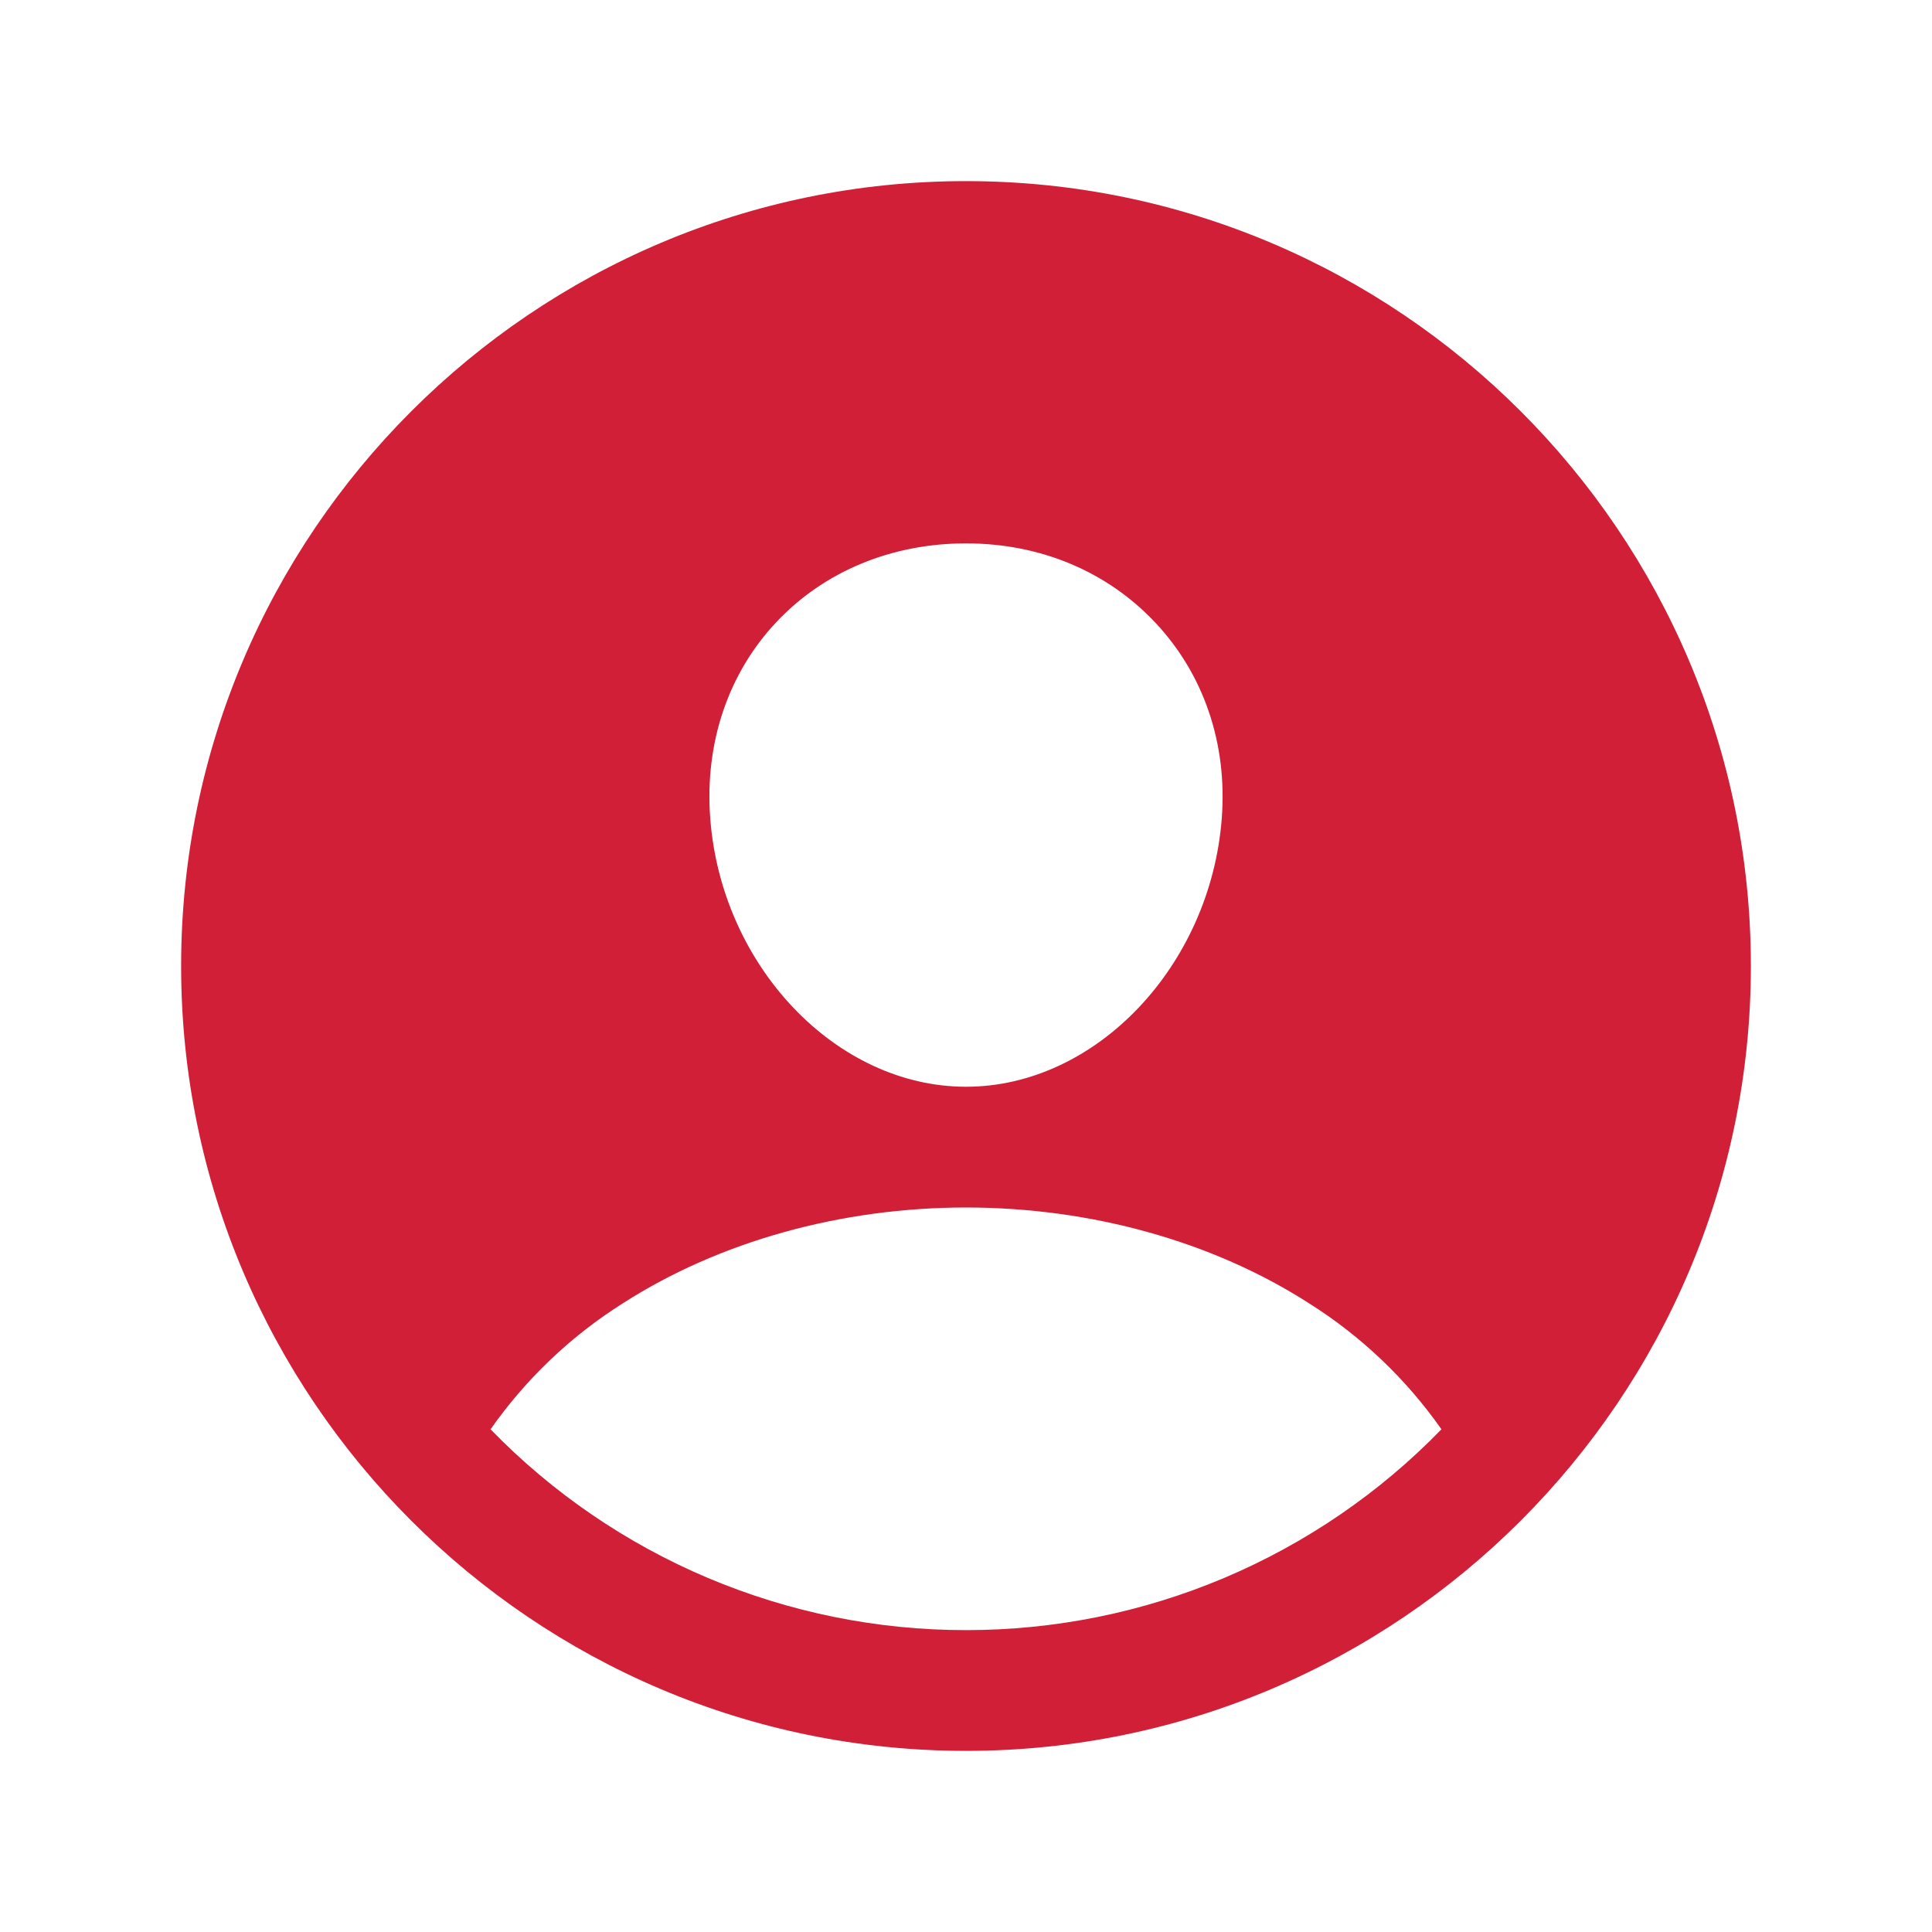
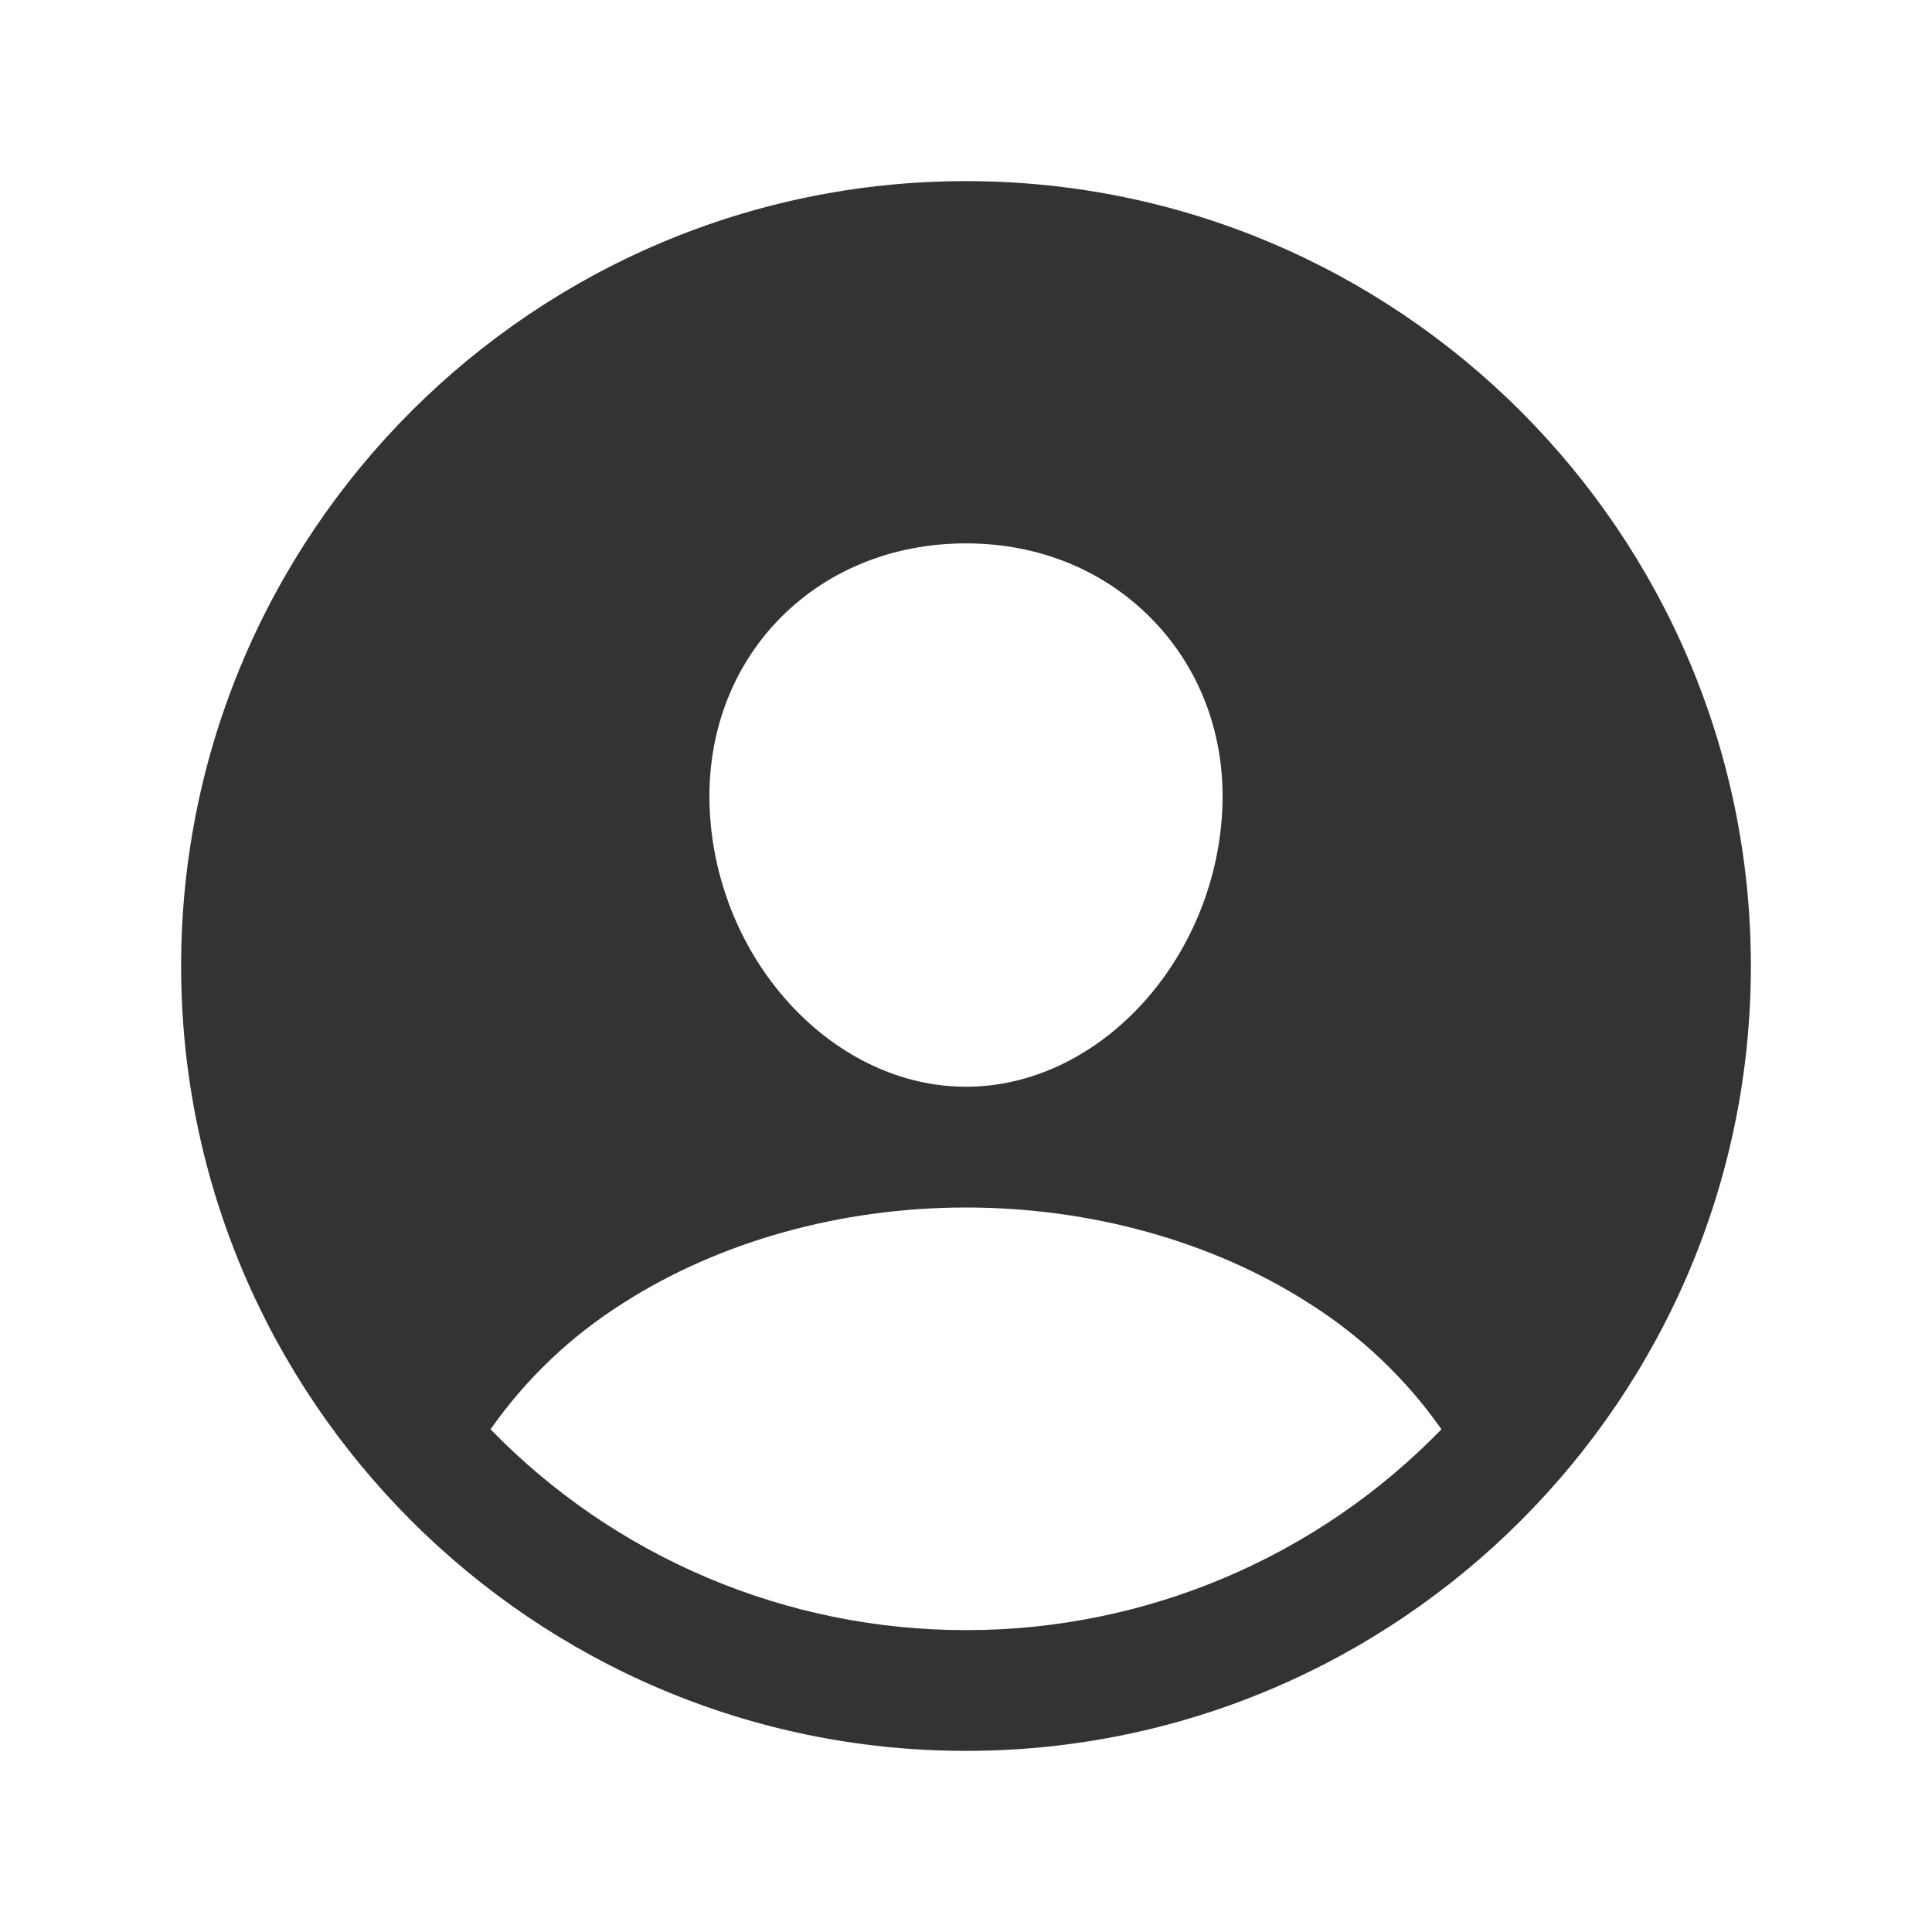
- <svg xmlns="http://www.w3.org/2000/svg" width="128" height="128" viewBox="0 0 128 128" fill="none">
-   <path d="M64 12C35.328 12 12 35.328 12 64C12 92.672 35.328 116 64 116C92.672 116 116 92.672 116 64C116 35.328 92.672 12 64 12ZM51.445 41.205C54.612 37.847 59.07 36 64 36C68.93 36 73.347 37.86 76.528 41.235C79.75 44.655 81.317 49.25 80.948 54.19C80.207 64 72.608 72 64 72C55.392 72 47.778 64 47.053 54.188C46.685 49.208 48.25 44.597 51.445 41.205ZM64 108C58.126 108.004 52.311 106.828 46.9 104.543C41.489 102.257 36.593 98.909 32.5 94.695C34.844 91.352 37.83 88.51 41.285 86.335C47.657 82.25 55.722 80 64 80C72.278 80 80.343 82.25 86.707 86.335C90.165 88.509 93.154 91.352 95.5 94.695C91.408 98.909 86.511 102.258 81.1 104.544C75.689 106.829 69.874 108.004 64 108Z" fill="#D01F36" />
+ <svg xmlns="http://www.w3.org/2000/svg" width="100" height="100" viewBox="0 0 128 128" fill="none">
+   <path d="M64 12C35.328 12 12 35.328 12 64C12 92.672 35.328 116 64 116C92.672 116 116 92.672 116 64C116 35.328 92.672 12 64 12ZM51.445 41.205C54.612 37.847 59.07 36 64 36C68.93 36 73.347 37.86 76.528 41.235C79.75 44.655 81.317 49.25 80.948 54.19C80.207 64 72.608 72 64 72C55.392 72 47.778 64 47.053 54.188C46.685 49.208 48.25 44.597 51.445 41.205ZM64 108C58.126 108.004 52.311 106.828 46.9 104.543C41.489 102.257 36.593 98.909 32.5 94.695C34.844 91.352 37.83 88.51 41.285 86.335C47.657 82.25 55.722 80 64 80C72.278 80 80.343 82.25 86.707 86.335C90.165 88.509 93.154 91.352 95.5 94.695C91.408 98.909 86.511 102.258 81.1 104.544C75.689 106.829 69.874 108.004 64 108Z" fill="#333" />
</svg>
